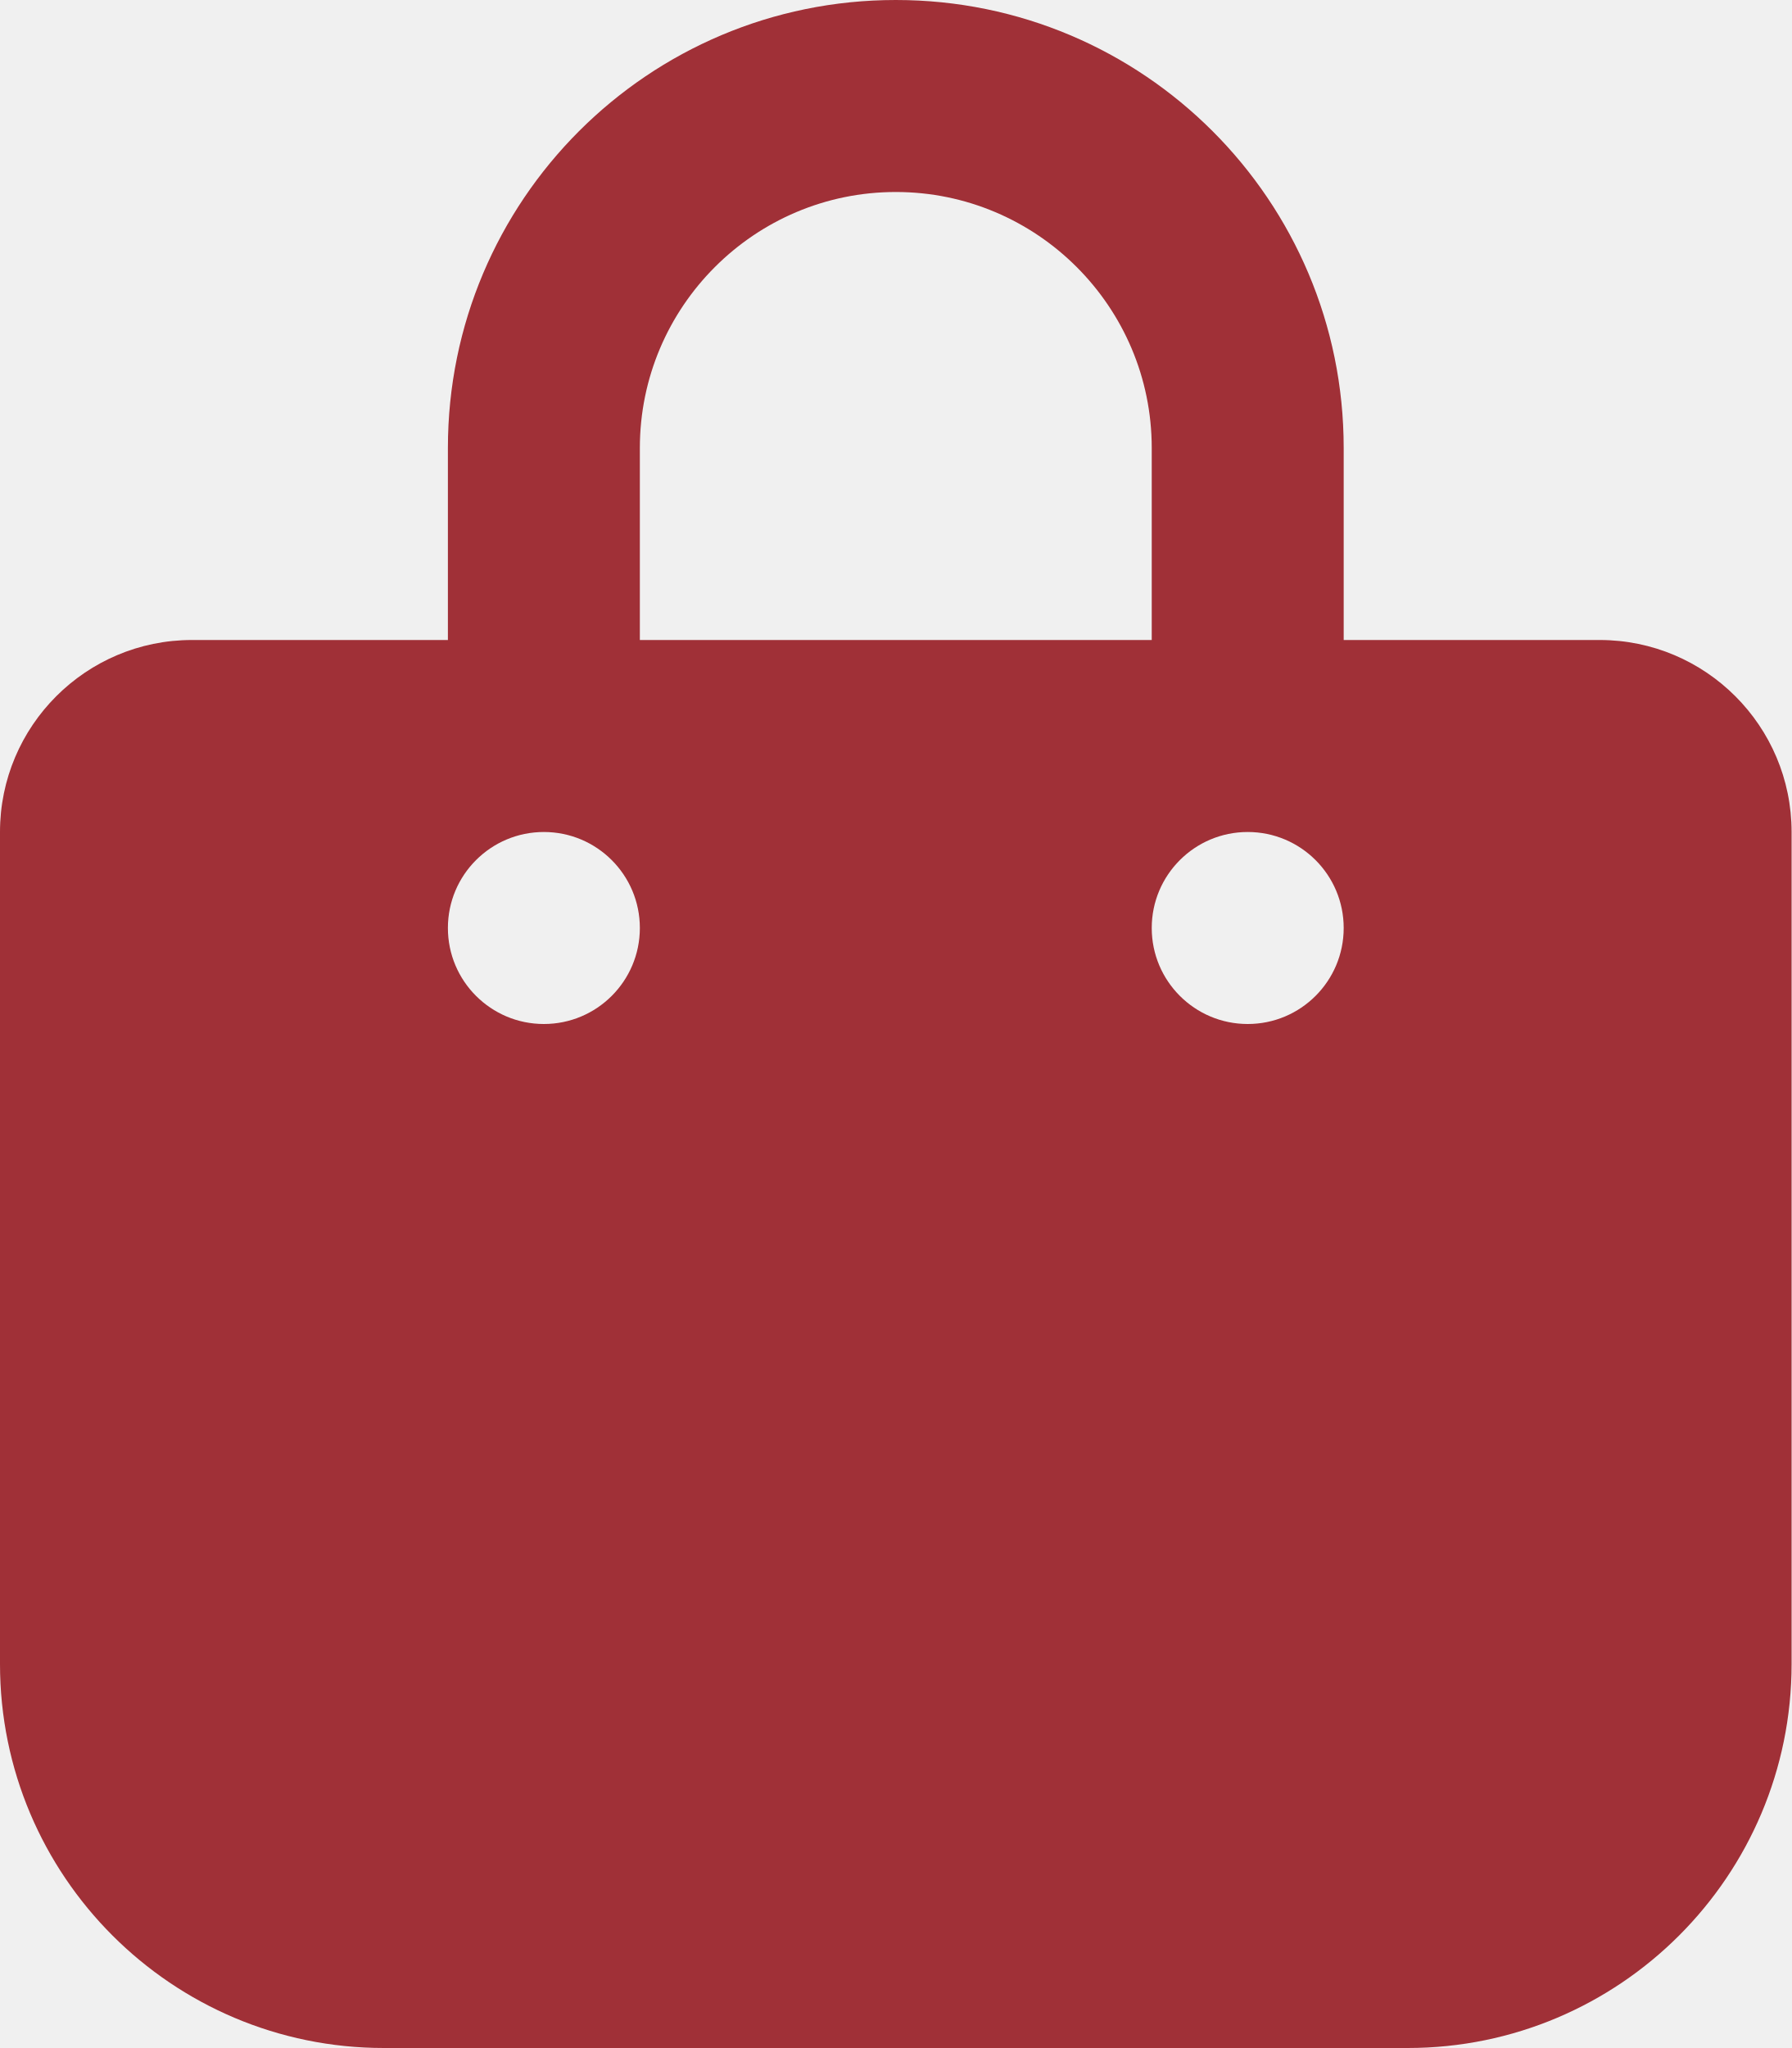
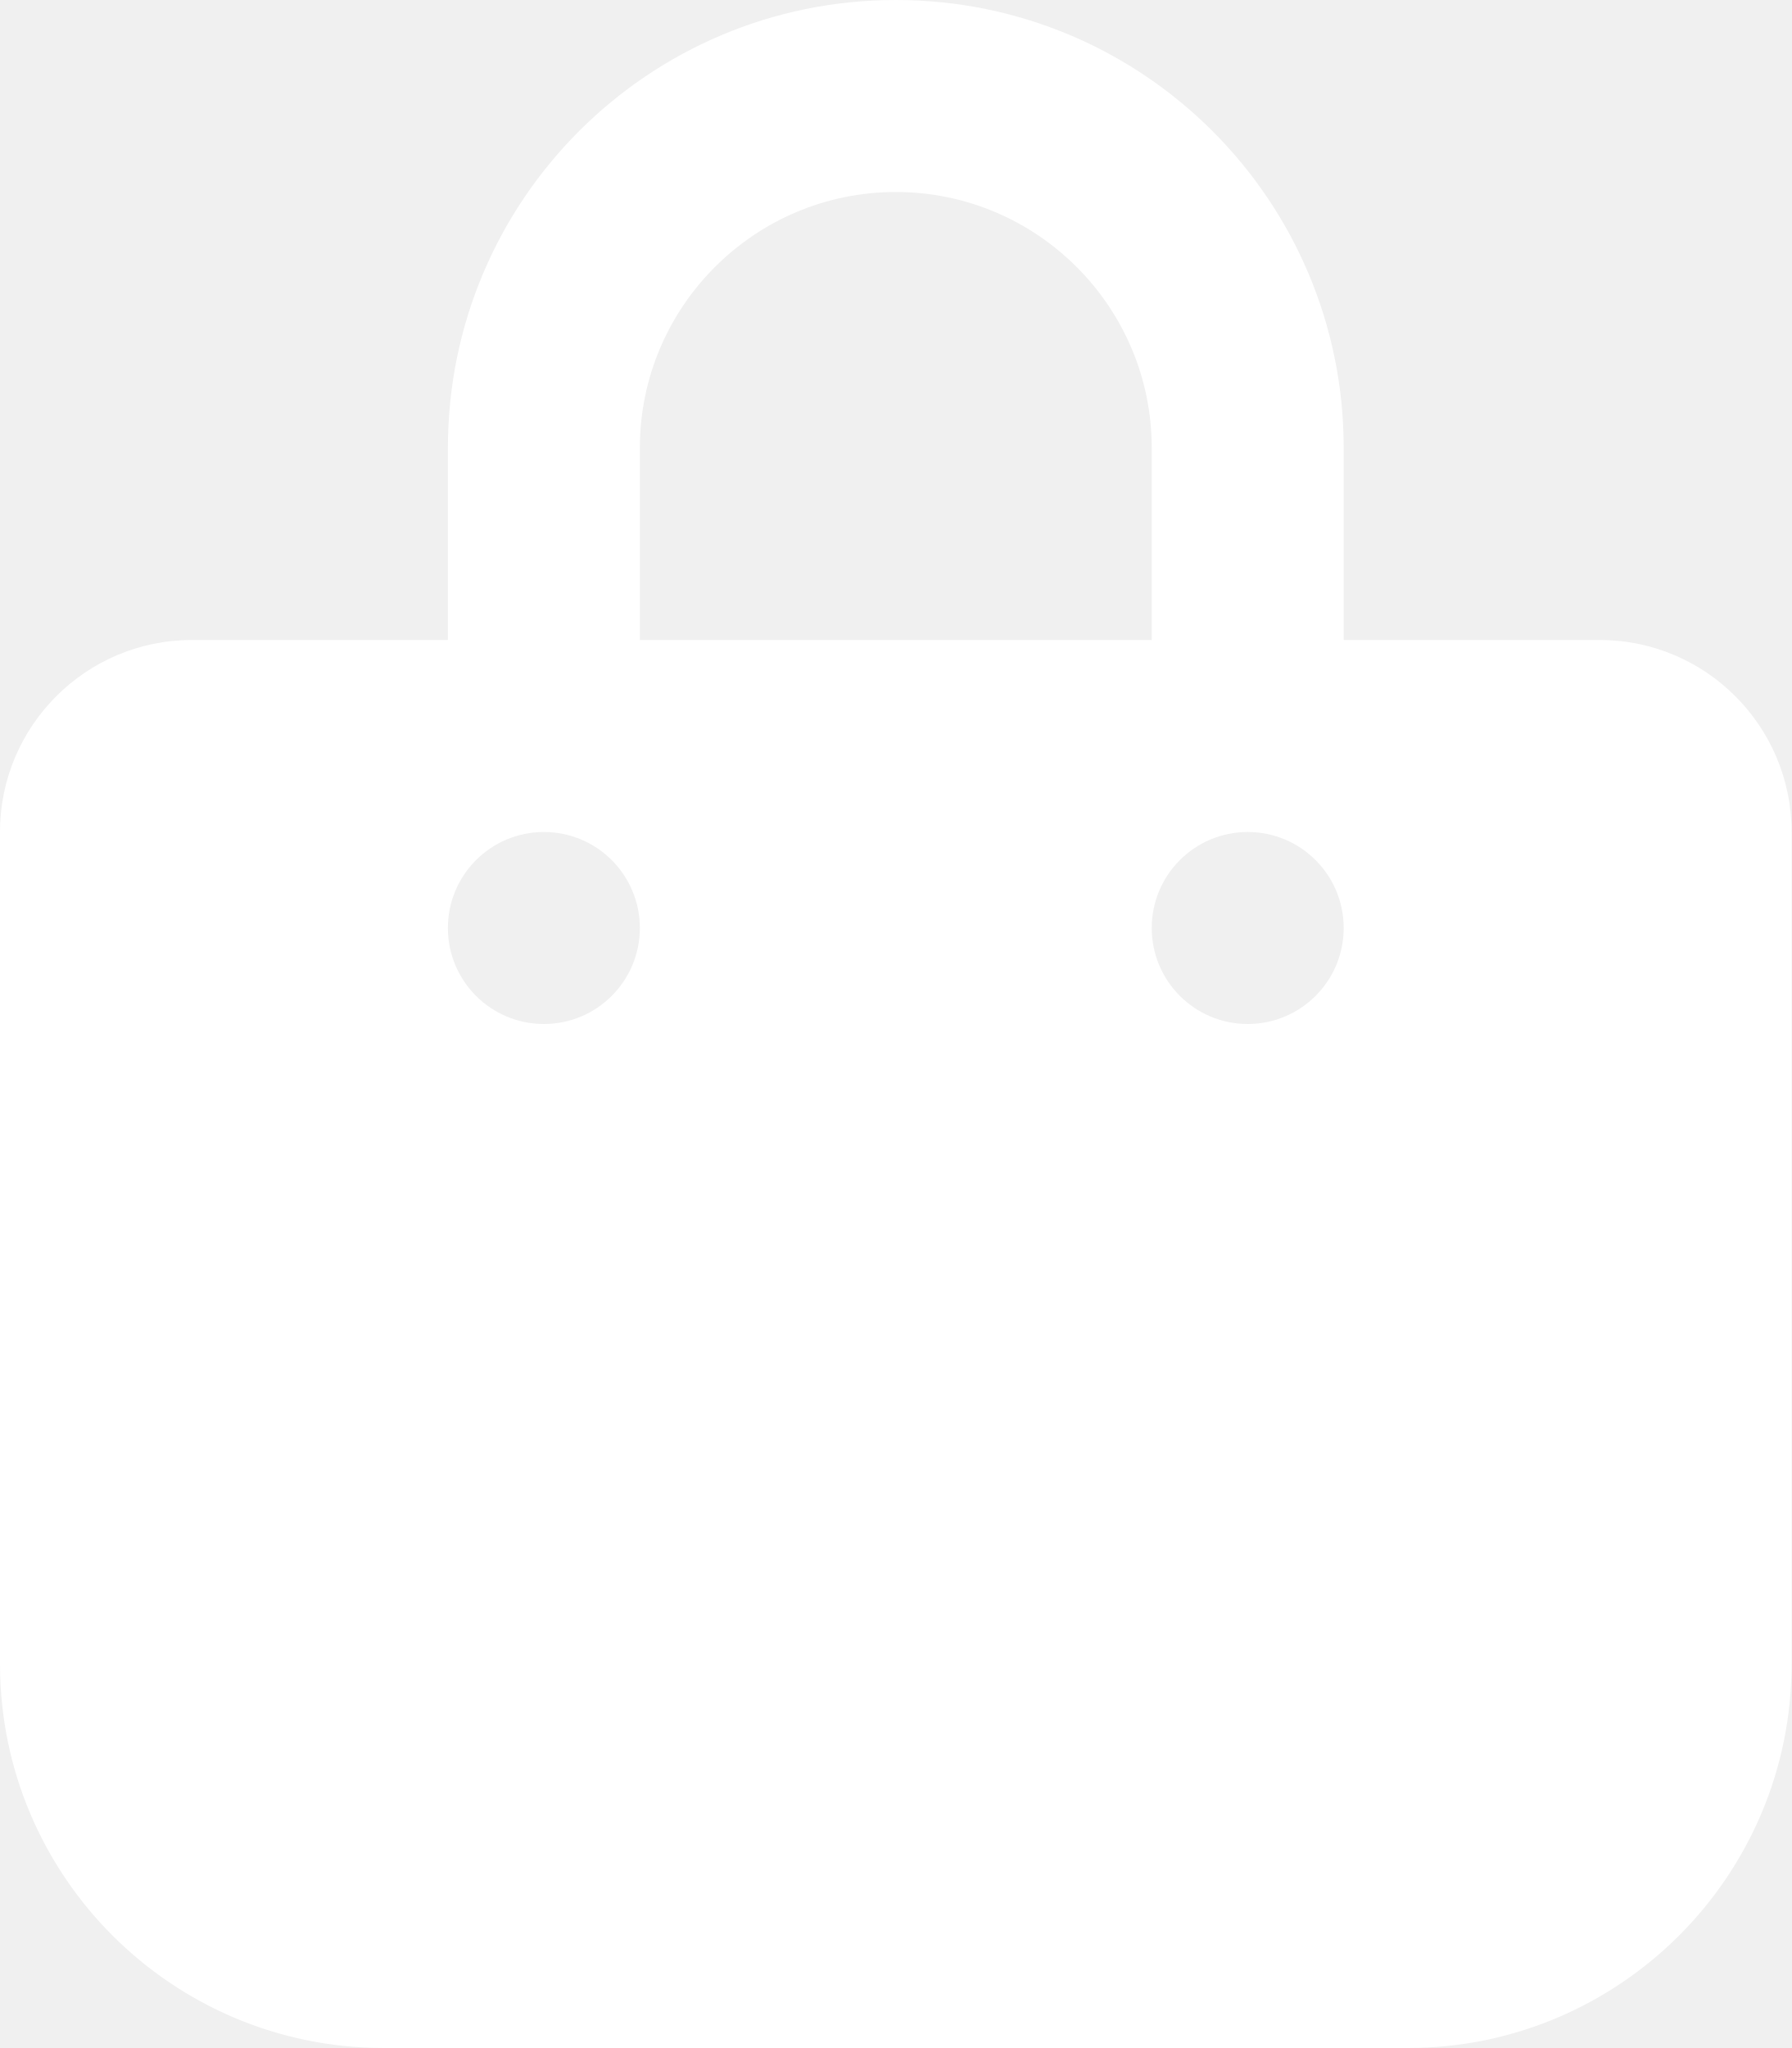
<svg xmlns="http://www.w3.org/2000/svg" viewBox="0 0 448 512">
-   <path fill="#a03037" d="M160 112c0-35.3 28.7-64 64-64s64 28.7 64 64v48H160V112zm-48 48H48c-26.5 0-48 21.5-48 48V416c0 53 43 96 96 96H352c53 0 96-43 96-96V208c0-26.5-21.5-48-48-48H336V112C336 50.1 285.9 0 224 0S112 50.1 112 112v48zm24 48a24 24 0 1 1 0 48 24 24 0 1 1 0-48zm152 24a24 24 0 1 1 48 0 24 24 0 1 1 -48 0z" />
+   <path fill="#fff" d="M160 112c0-35.3 28.7-64 64-64s64 28.7 64 64v48H160V112zm-48 48H48c-26.5 0-48 21.5-48 48V416c0 53 43 96 96 96H352c53 0 96-43 96-96V208c0-26.5-21.5-48-48-48H336V112C336 50.1 285.9 0 224 0S112 50.1 112 112v48zm24 48a24 24 0 1 1 0 48 24 24 0 1 1 0-48zm152 24a24 24 0 1 1 48 0 24 24 0 1 1 -48 0z" />
</svg>
